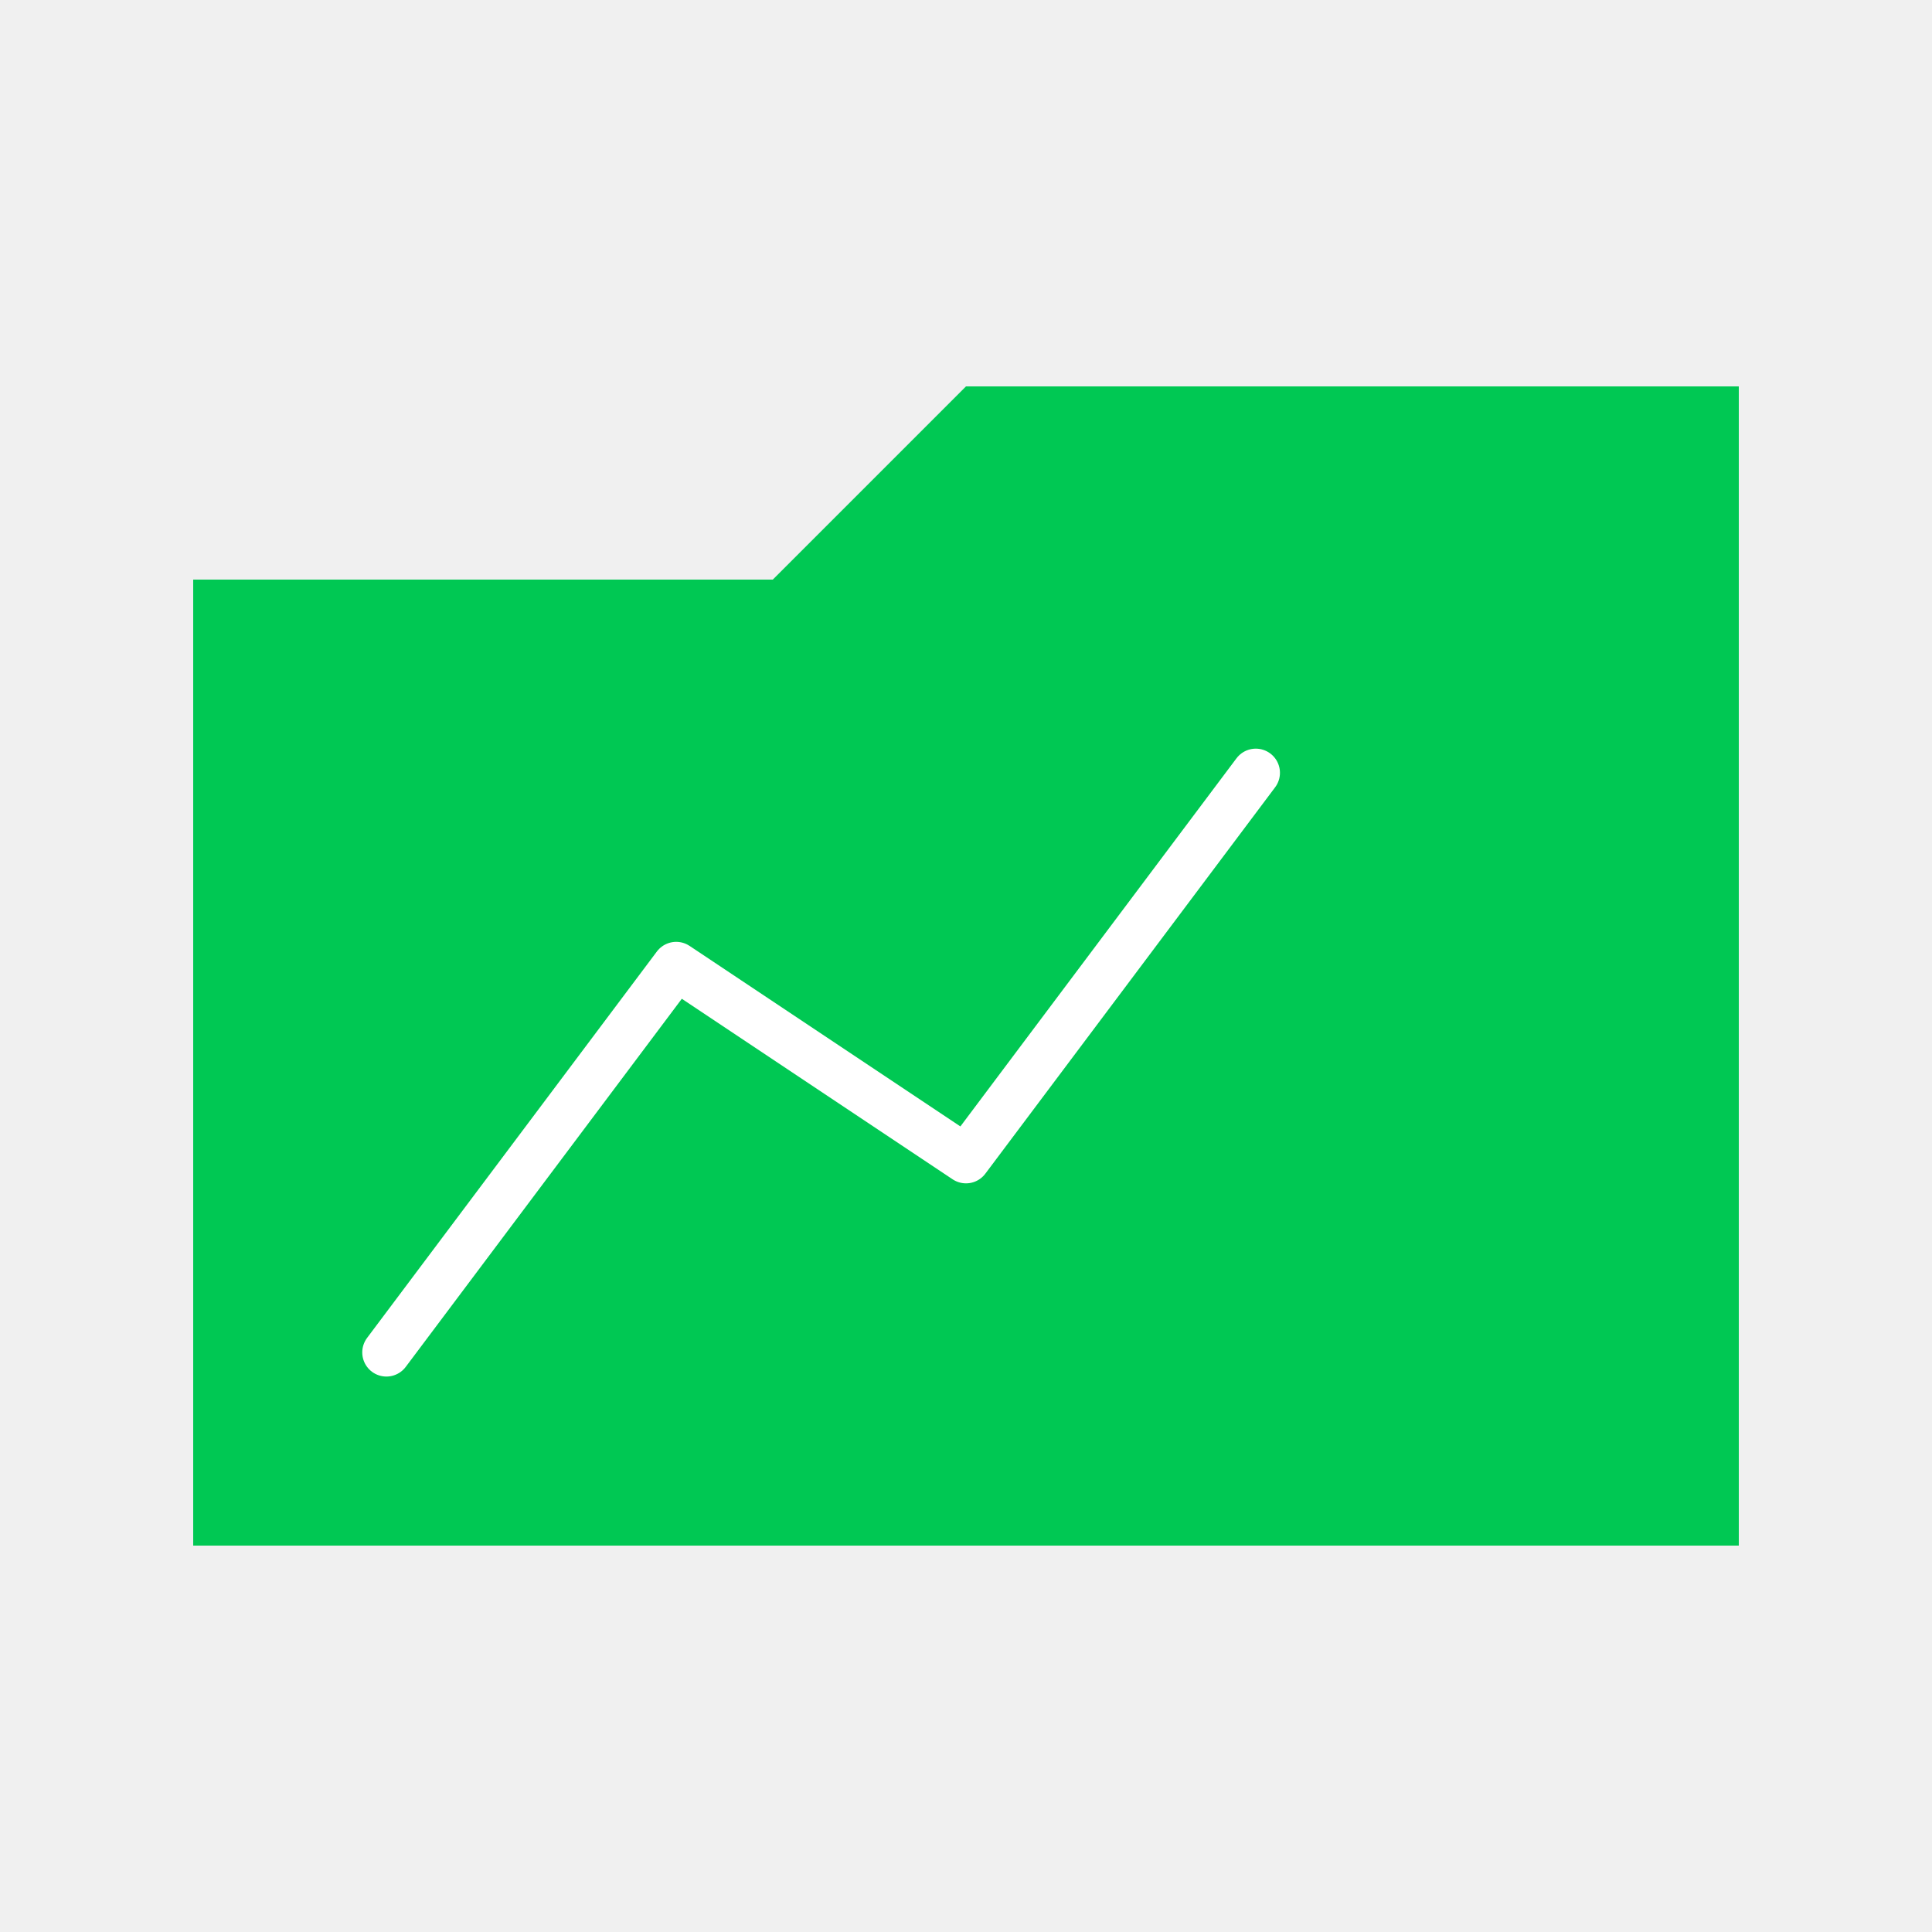
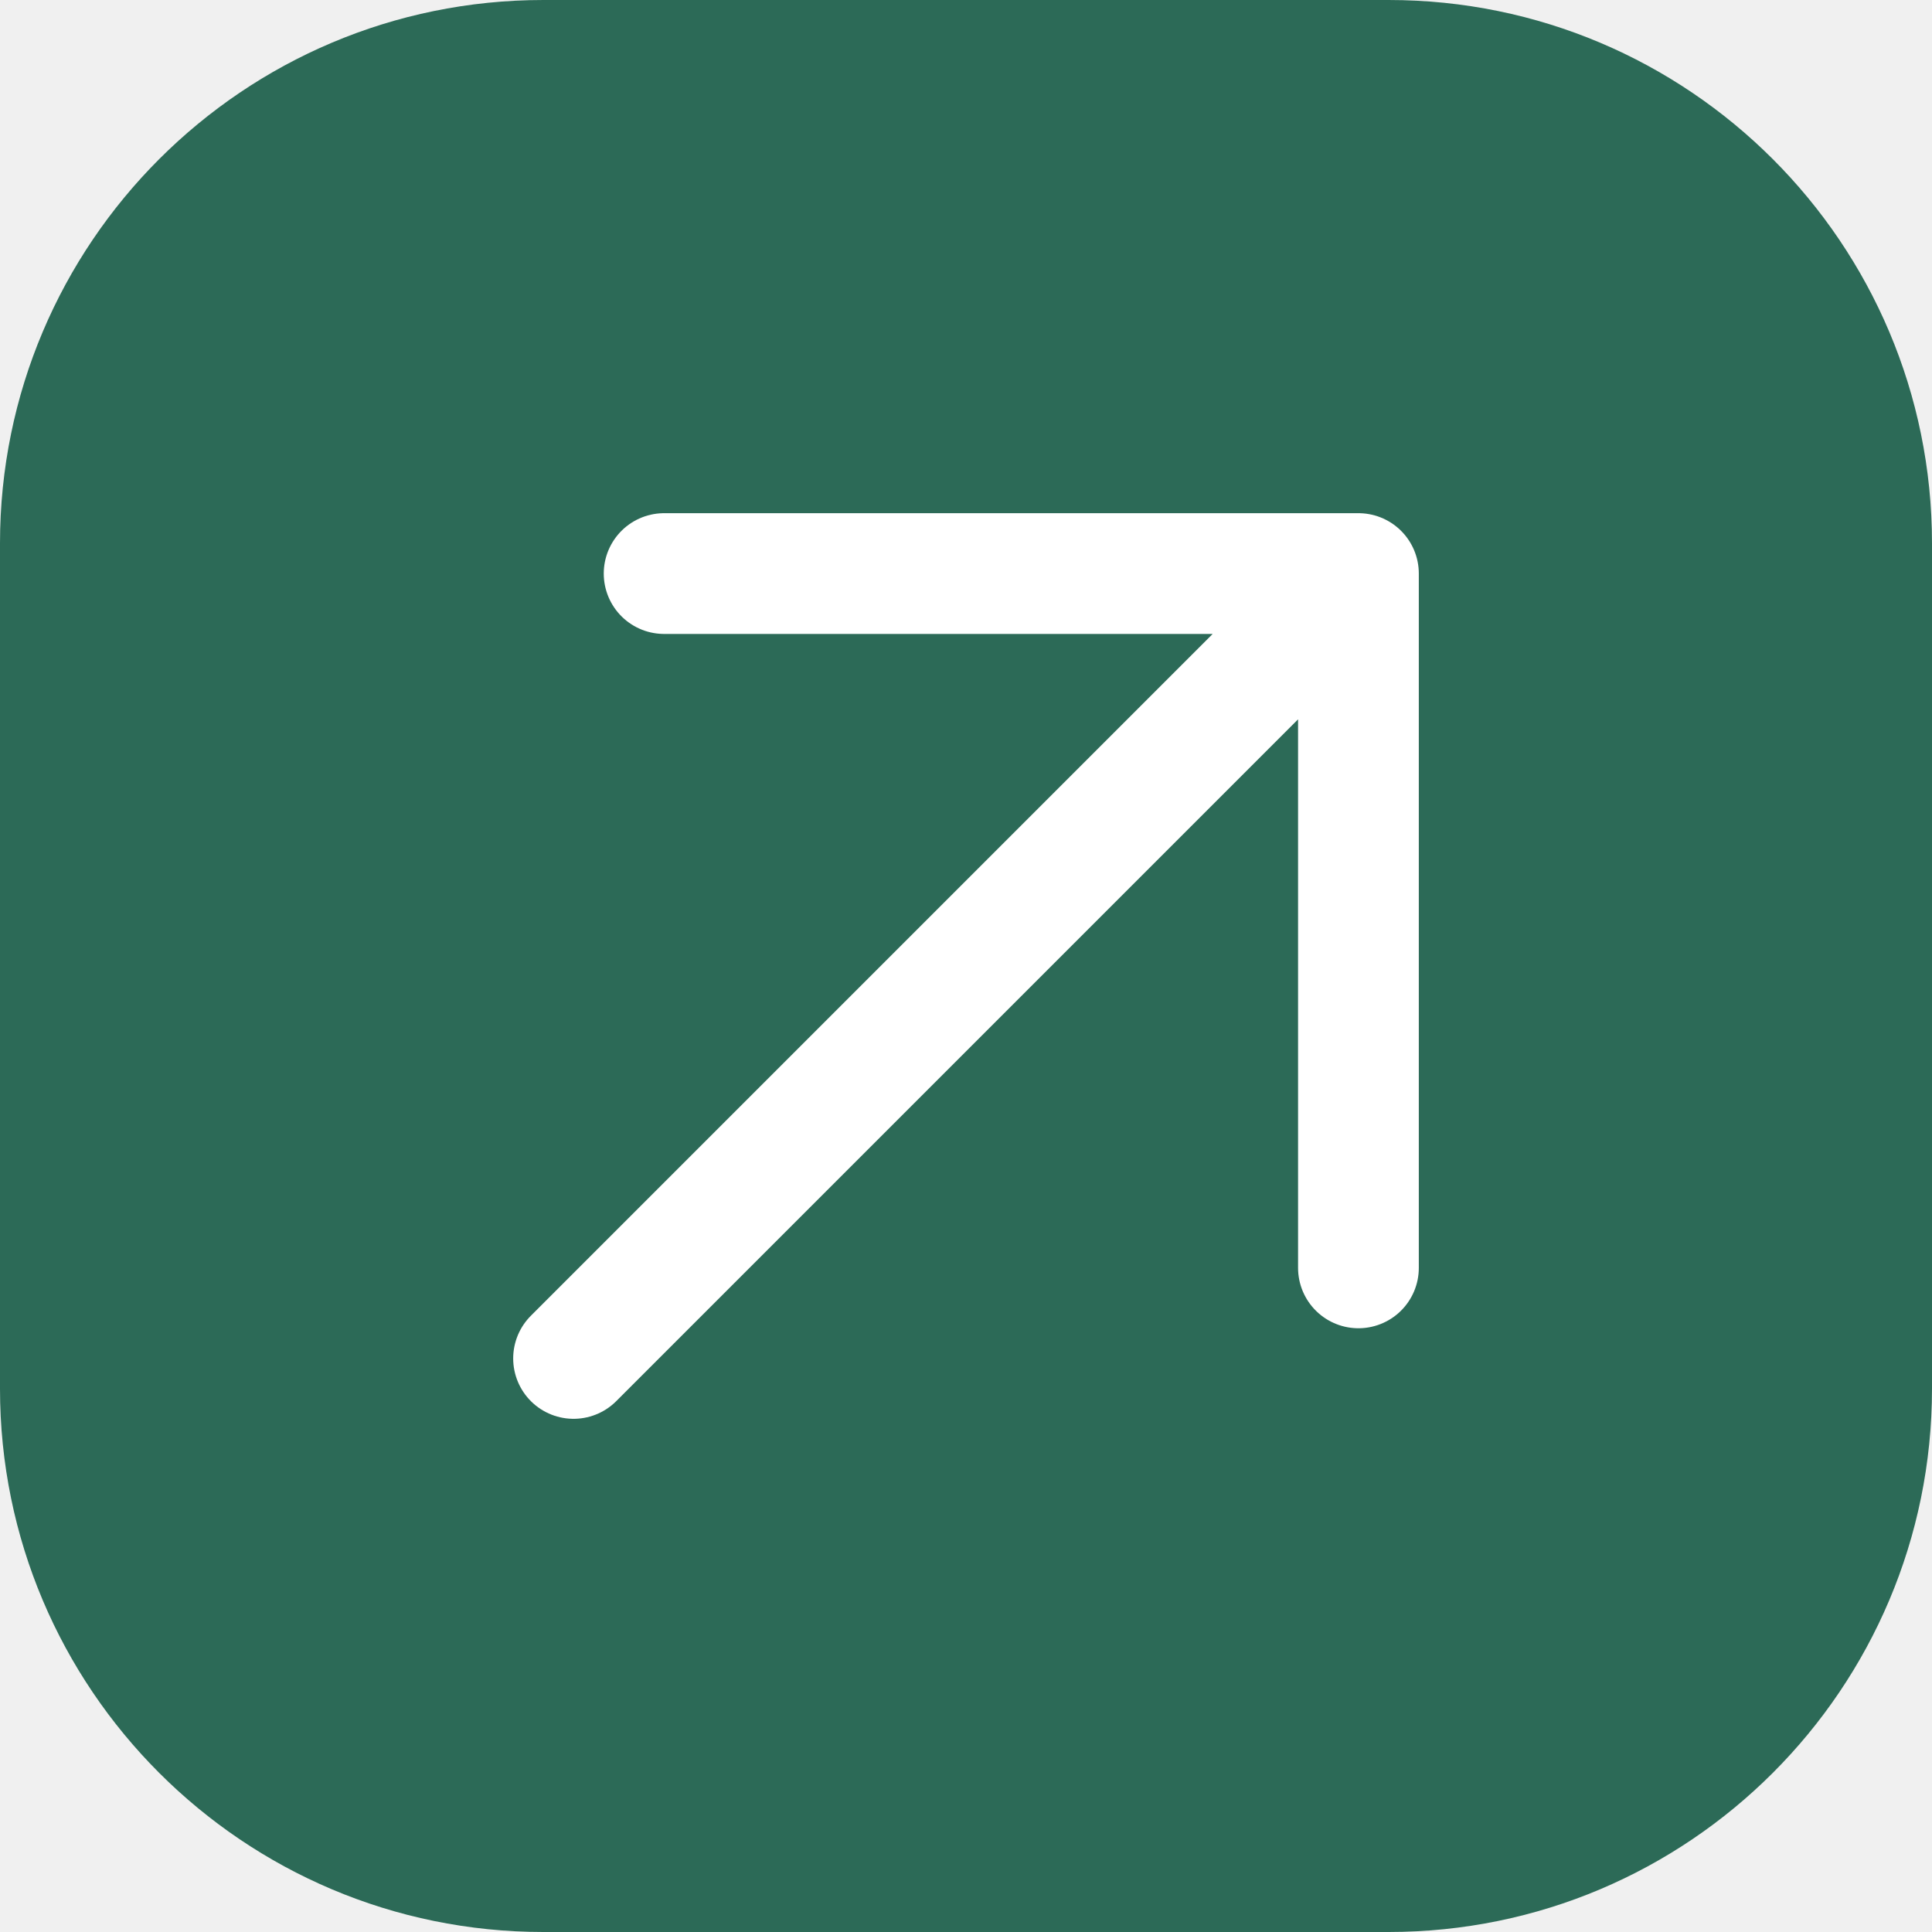
- <svg xmlns="http://www.w3.org/2000/svg" width="200" height="200" viewBox="0 0 200 200">
-   <path d="M20 60 H80 L100 40 H180 V160 H20 Z" fill="#00C853" />
-   <polyline points="40,140 70,100 100,120 130,80" fill="none" stroke="#FFFFFF" stroke-width="5" stroke-linecap="round" stroke-linejoin="round" />
+ <svg xmlns="http://www.w3.org/2000/svg" viewBox="0 0 64 64">
+   <rect width="64" height="64" rx="18" fill="#2c6a57" />
+   <path d="M19 45 45 19M22 19h23v23" fill="none" stroke="#fff" stroke-width="4" stroke-linecap="round" stroke-linejoin="round" />
</svg>
